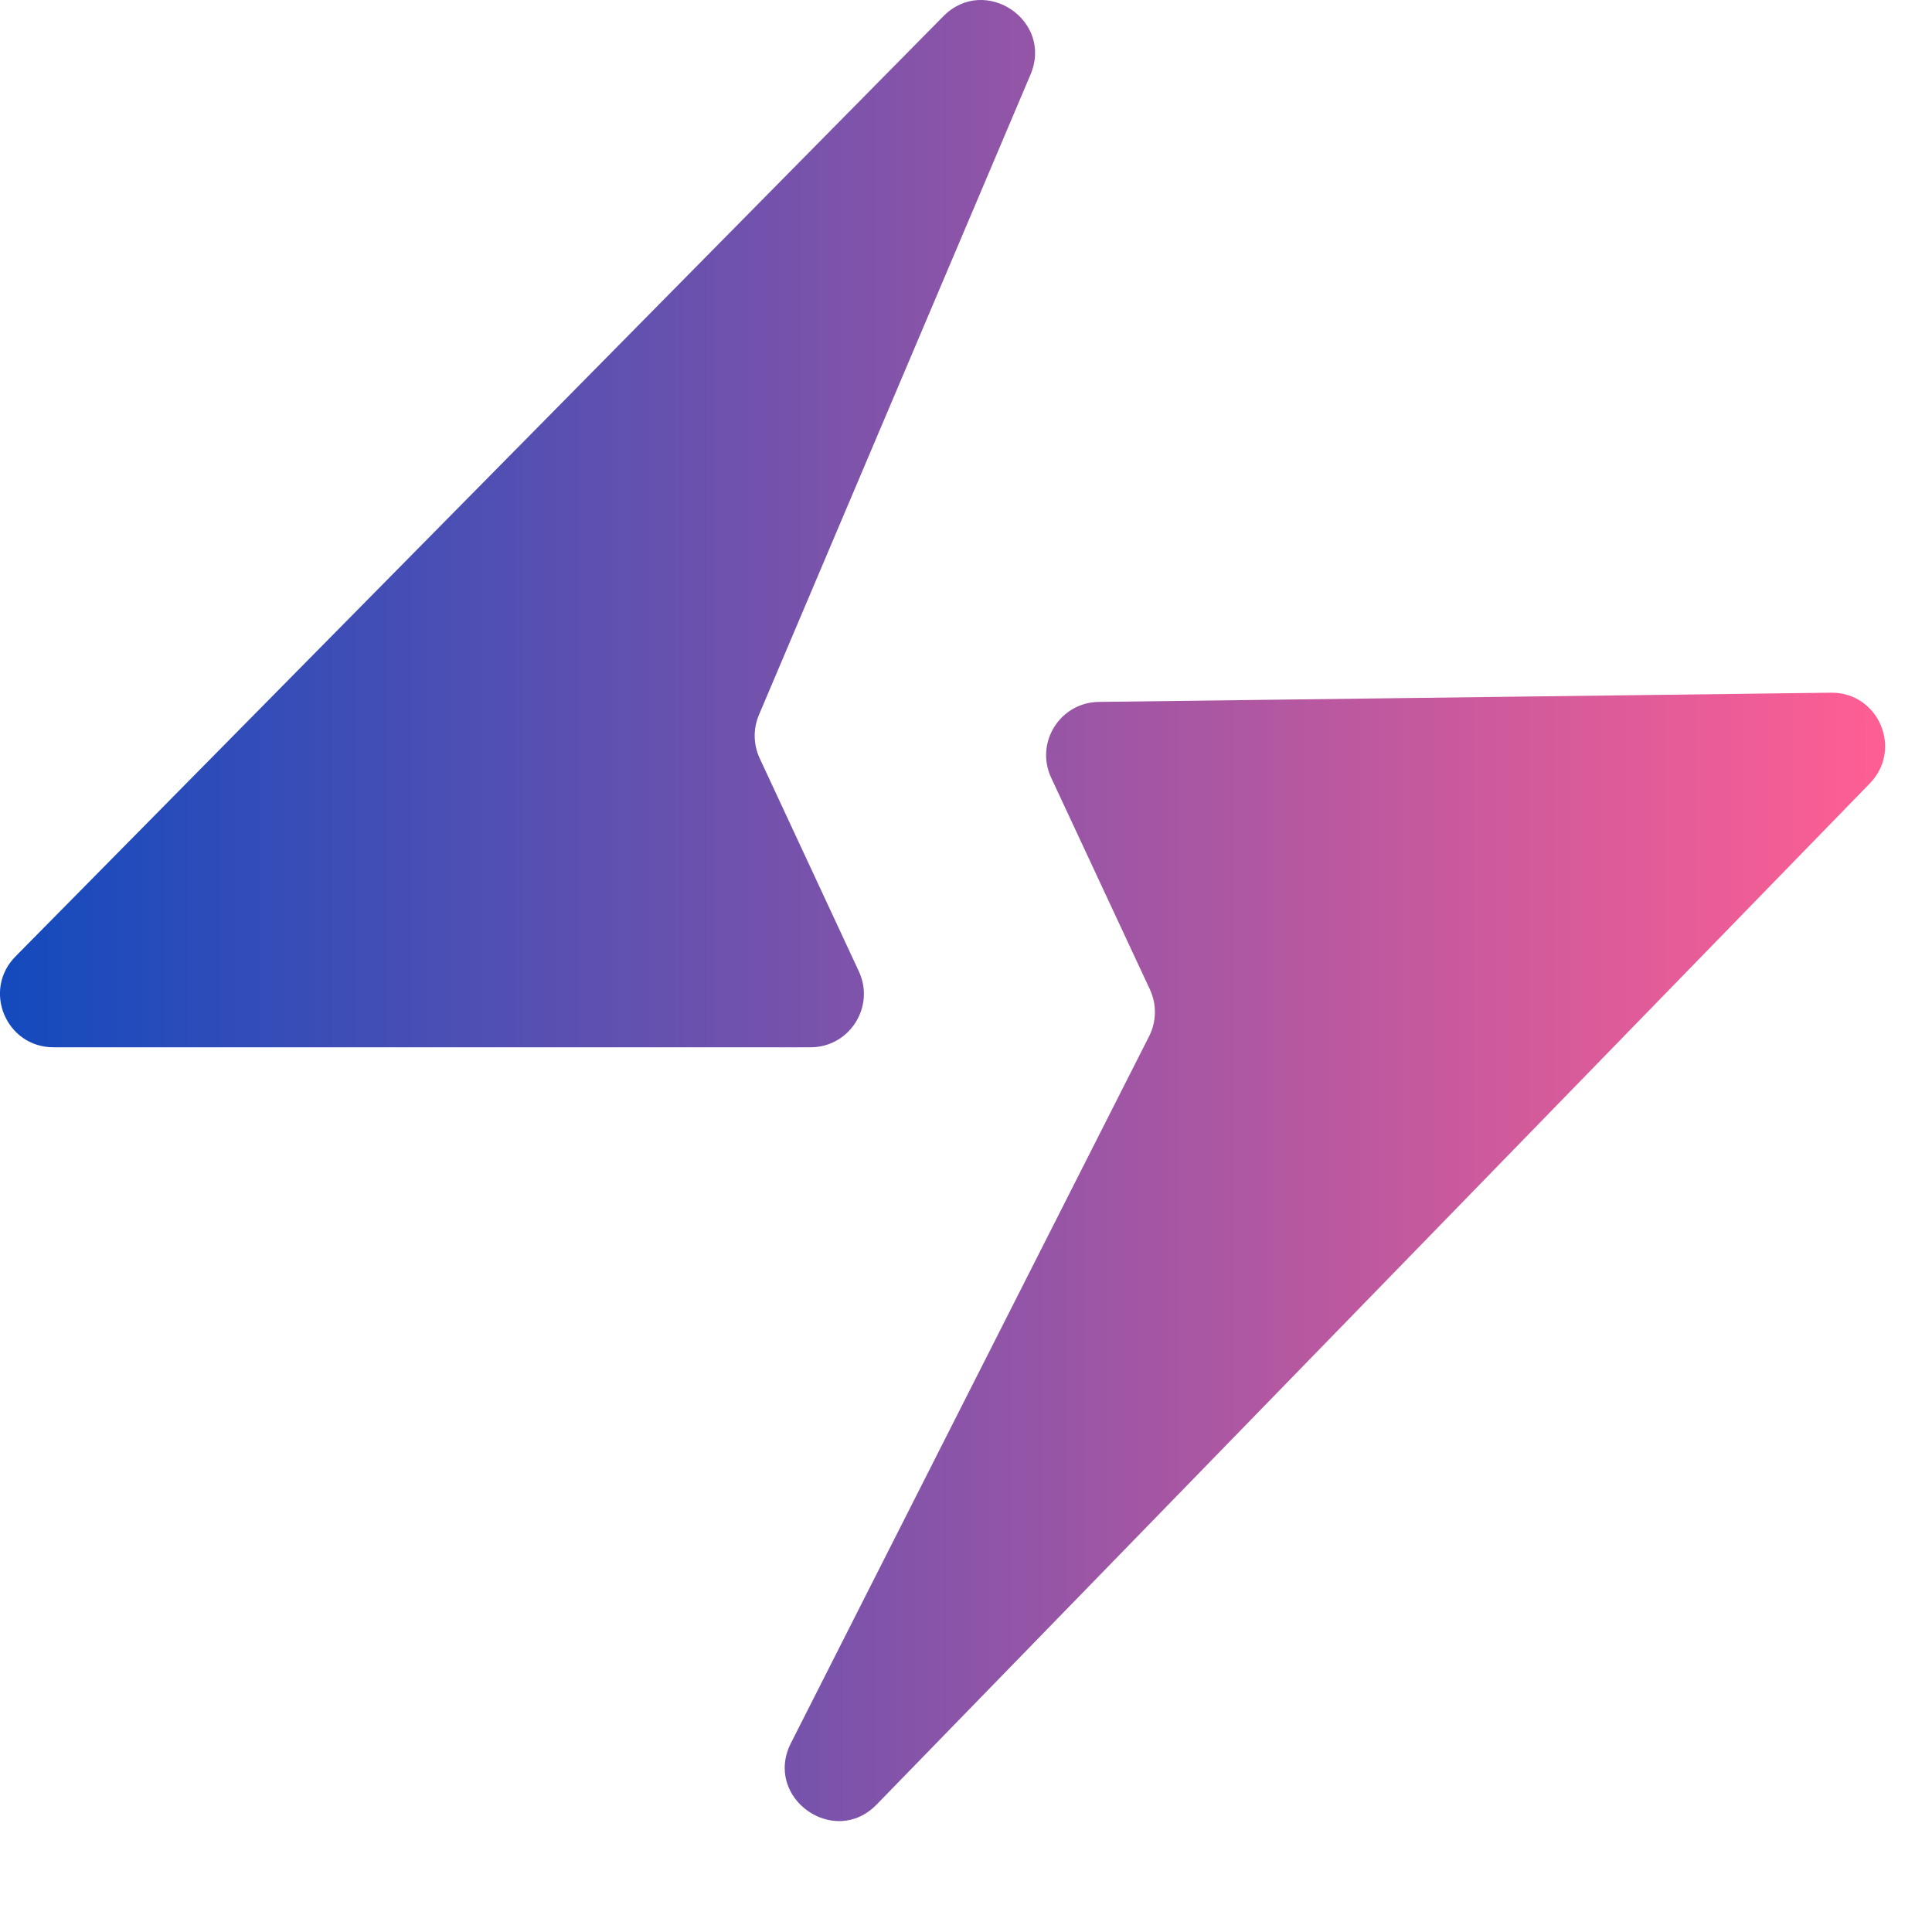
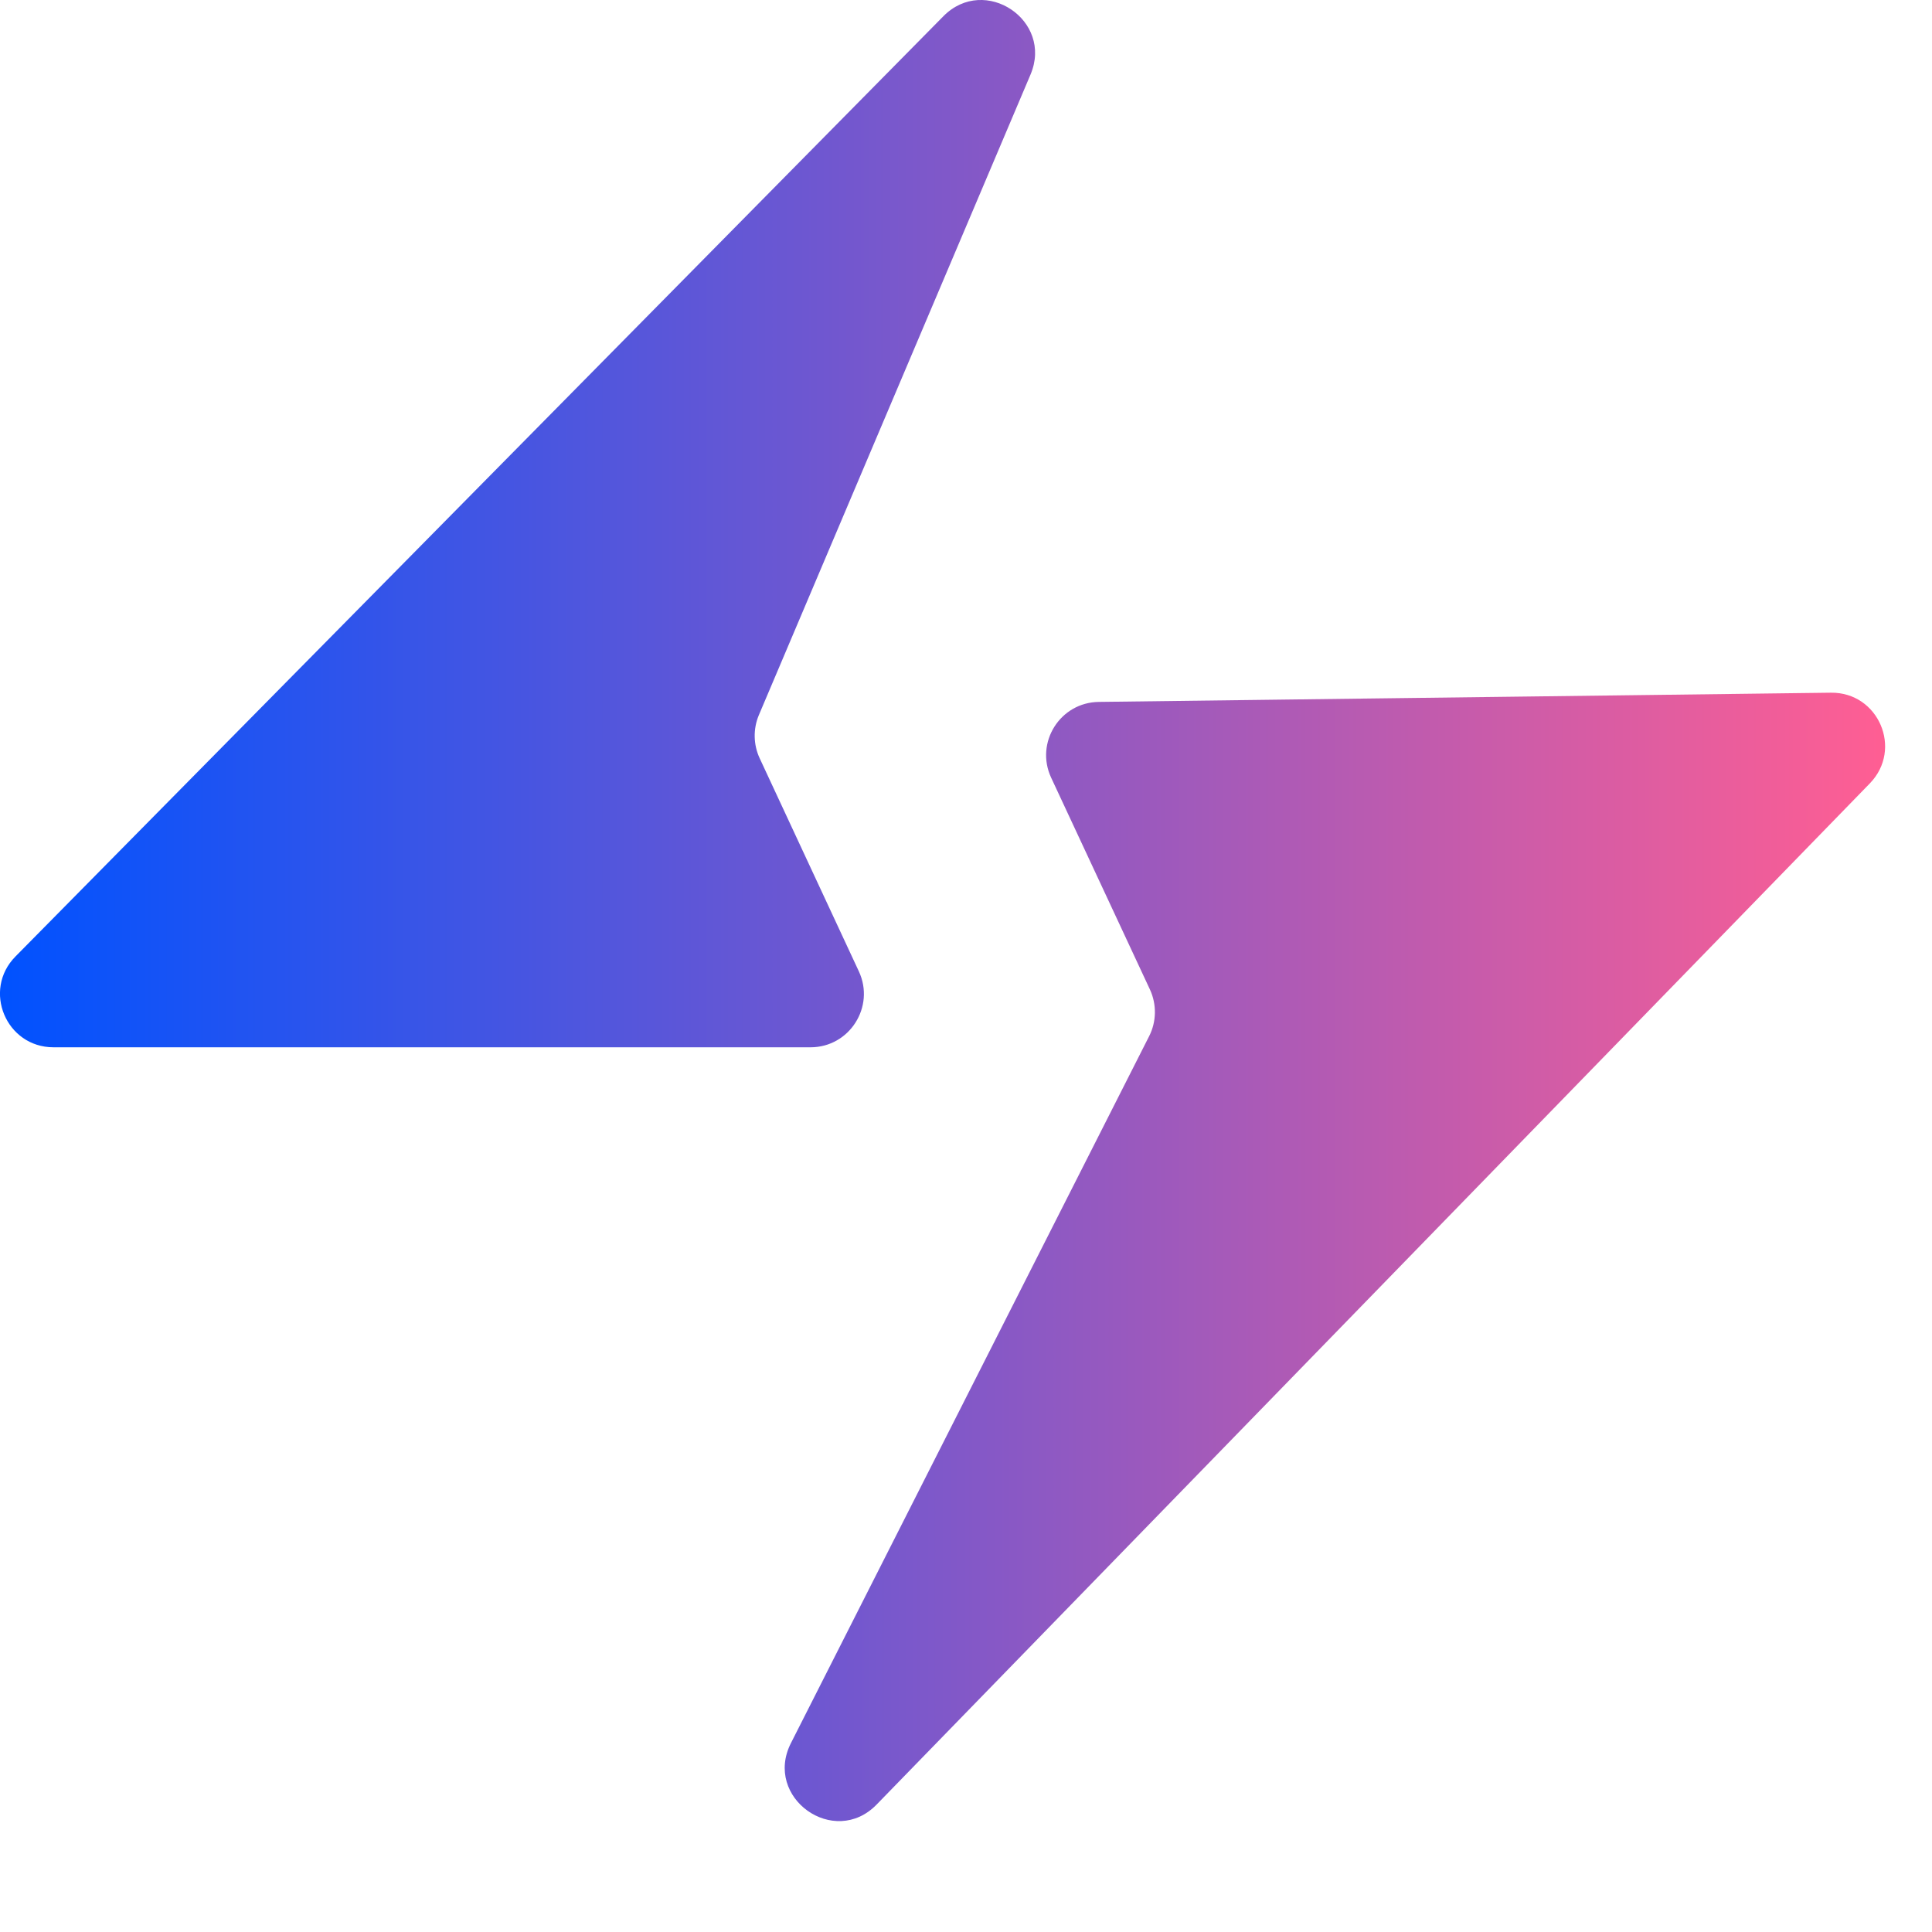
<svg xmlns="http://www.w3.org/2000/svg" width="13" height="13" viewBox="0 0 13 13" fill="none">
  <path d="M6.934 0.502L5.106 4.812C5.067 4.905 5.069 5.011 5.112 5.103L5.779 6.536C5.89 6.774 5.716 7.047 5.454 7.047L0.36 7.047C0.041 7.047 -0.12 6.663 0.104 6.436L6.348 0.109C6.626 -0.172 7.089 0.137 6.934 0.502Z" fill="url(#paint0_linear_205_41166)" />
  <path d="M12.582 5.271L5.899 12.142C5.613 12.437 5.136 12.096 5.322 11.729L7.732 6.973C7.782 6.875 7.784 6.759 7.738 6.659L7.073 5.233C6.963 4.997 7.133 4.726 7.394 4.723L12.32 4.661C12.64 4.657 12.805 5.041 12.582 5.271Z" fill="url(#paint1_linear_205_41166)" />
  <defs>
    <linearGradient id="paint0_linear_205_41166" x1="-1.08526e-10" y1="6.127" x2="12.685" y2="6.127" gradientUnits="userSpaceOnUse">
-       <stop stop-color="#134ABE" />
+       <stop stop-color="#0052FF" />
      <stop offset="1" stop-color="#FF5E93" />
    </linearGradient>
    <linearGradient id="paint1_linear_205_41166" x1="-1.08526e-10" y1="6.127" x2="12.685" y2="6.127" gradientUnits="userSpaceOnUse">
-       <stop stop-color="#134ABE" />
+       <stop stop-color="#0052FF" />
      <stop offset="1" stop-color="#FF5E93" />
    </linearGradient>
  </defs>
</svg>
